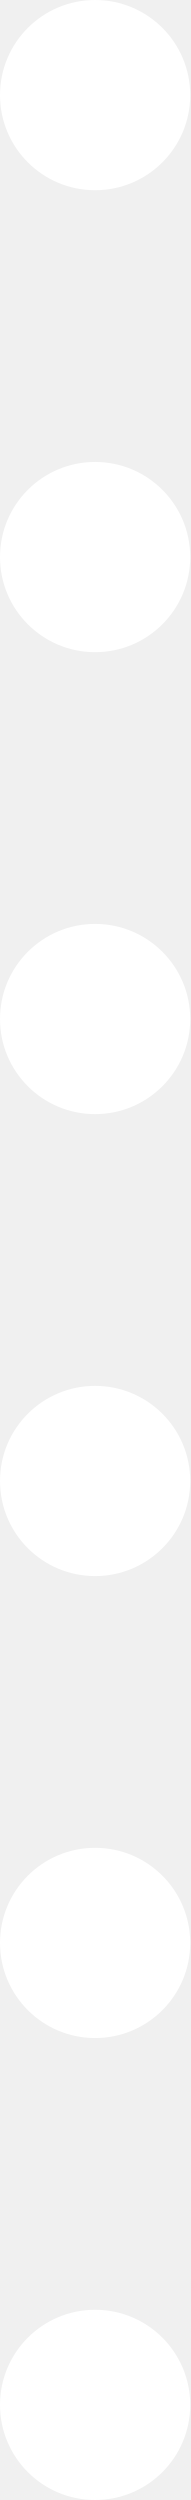
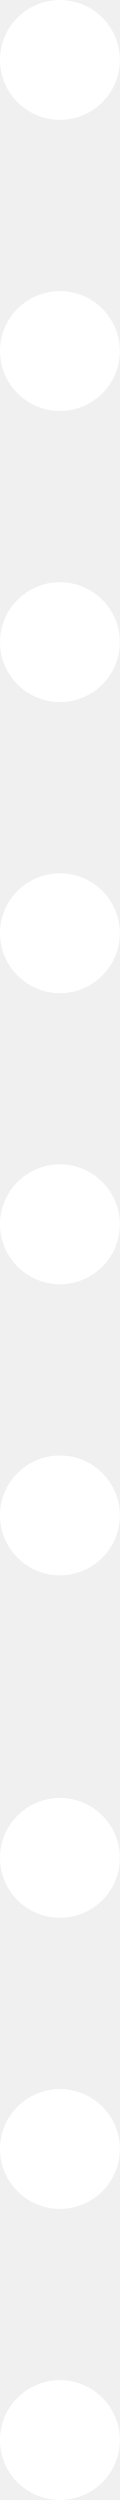
- <svg xmlns="http://www.w3.org/2000/svg" width="7" height="92" viewBox="0 0 7 92" fill="none">
+ <svg xmlns="http://www.w3.org/2000/svg" width="7" height="146" viewBox="0 0 7 146" fill="none">
  <path d="M7 3.5C7 5.433 5.433 7 3.5 7C1.567 7 0 5.433 0 3.5C0 1.567 1.567 0 3.5 0C5.433 0 7 1.567 7 3.5Z" fill="white" />
  <circle cx="3.5" cy="20.5" r="3.5" fill="white" />
  <circle cx="3.5" cy="37.5" r="3.5" fill="white" />
  <circle cx="3.5" cy="54.5" r="3.5" fill="white" />
  <circle cx="3.5" cy="71.5" r="3.5" fill="white" />
  <circle cx="3.5" cy="88.5" r="3.5" fill="white" />
+   <circle cx="3.5" cy="108.5" r="3.5" fill="white" />
+   <circle cx="3.5" cy="125.5" r="3.5" fill="white" />
+   <circle cx="3.5" cy="142.5" r="3.5" fill="white" />
</svg>
